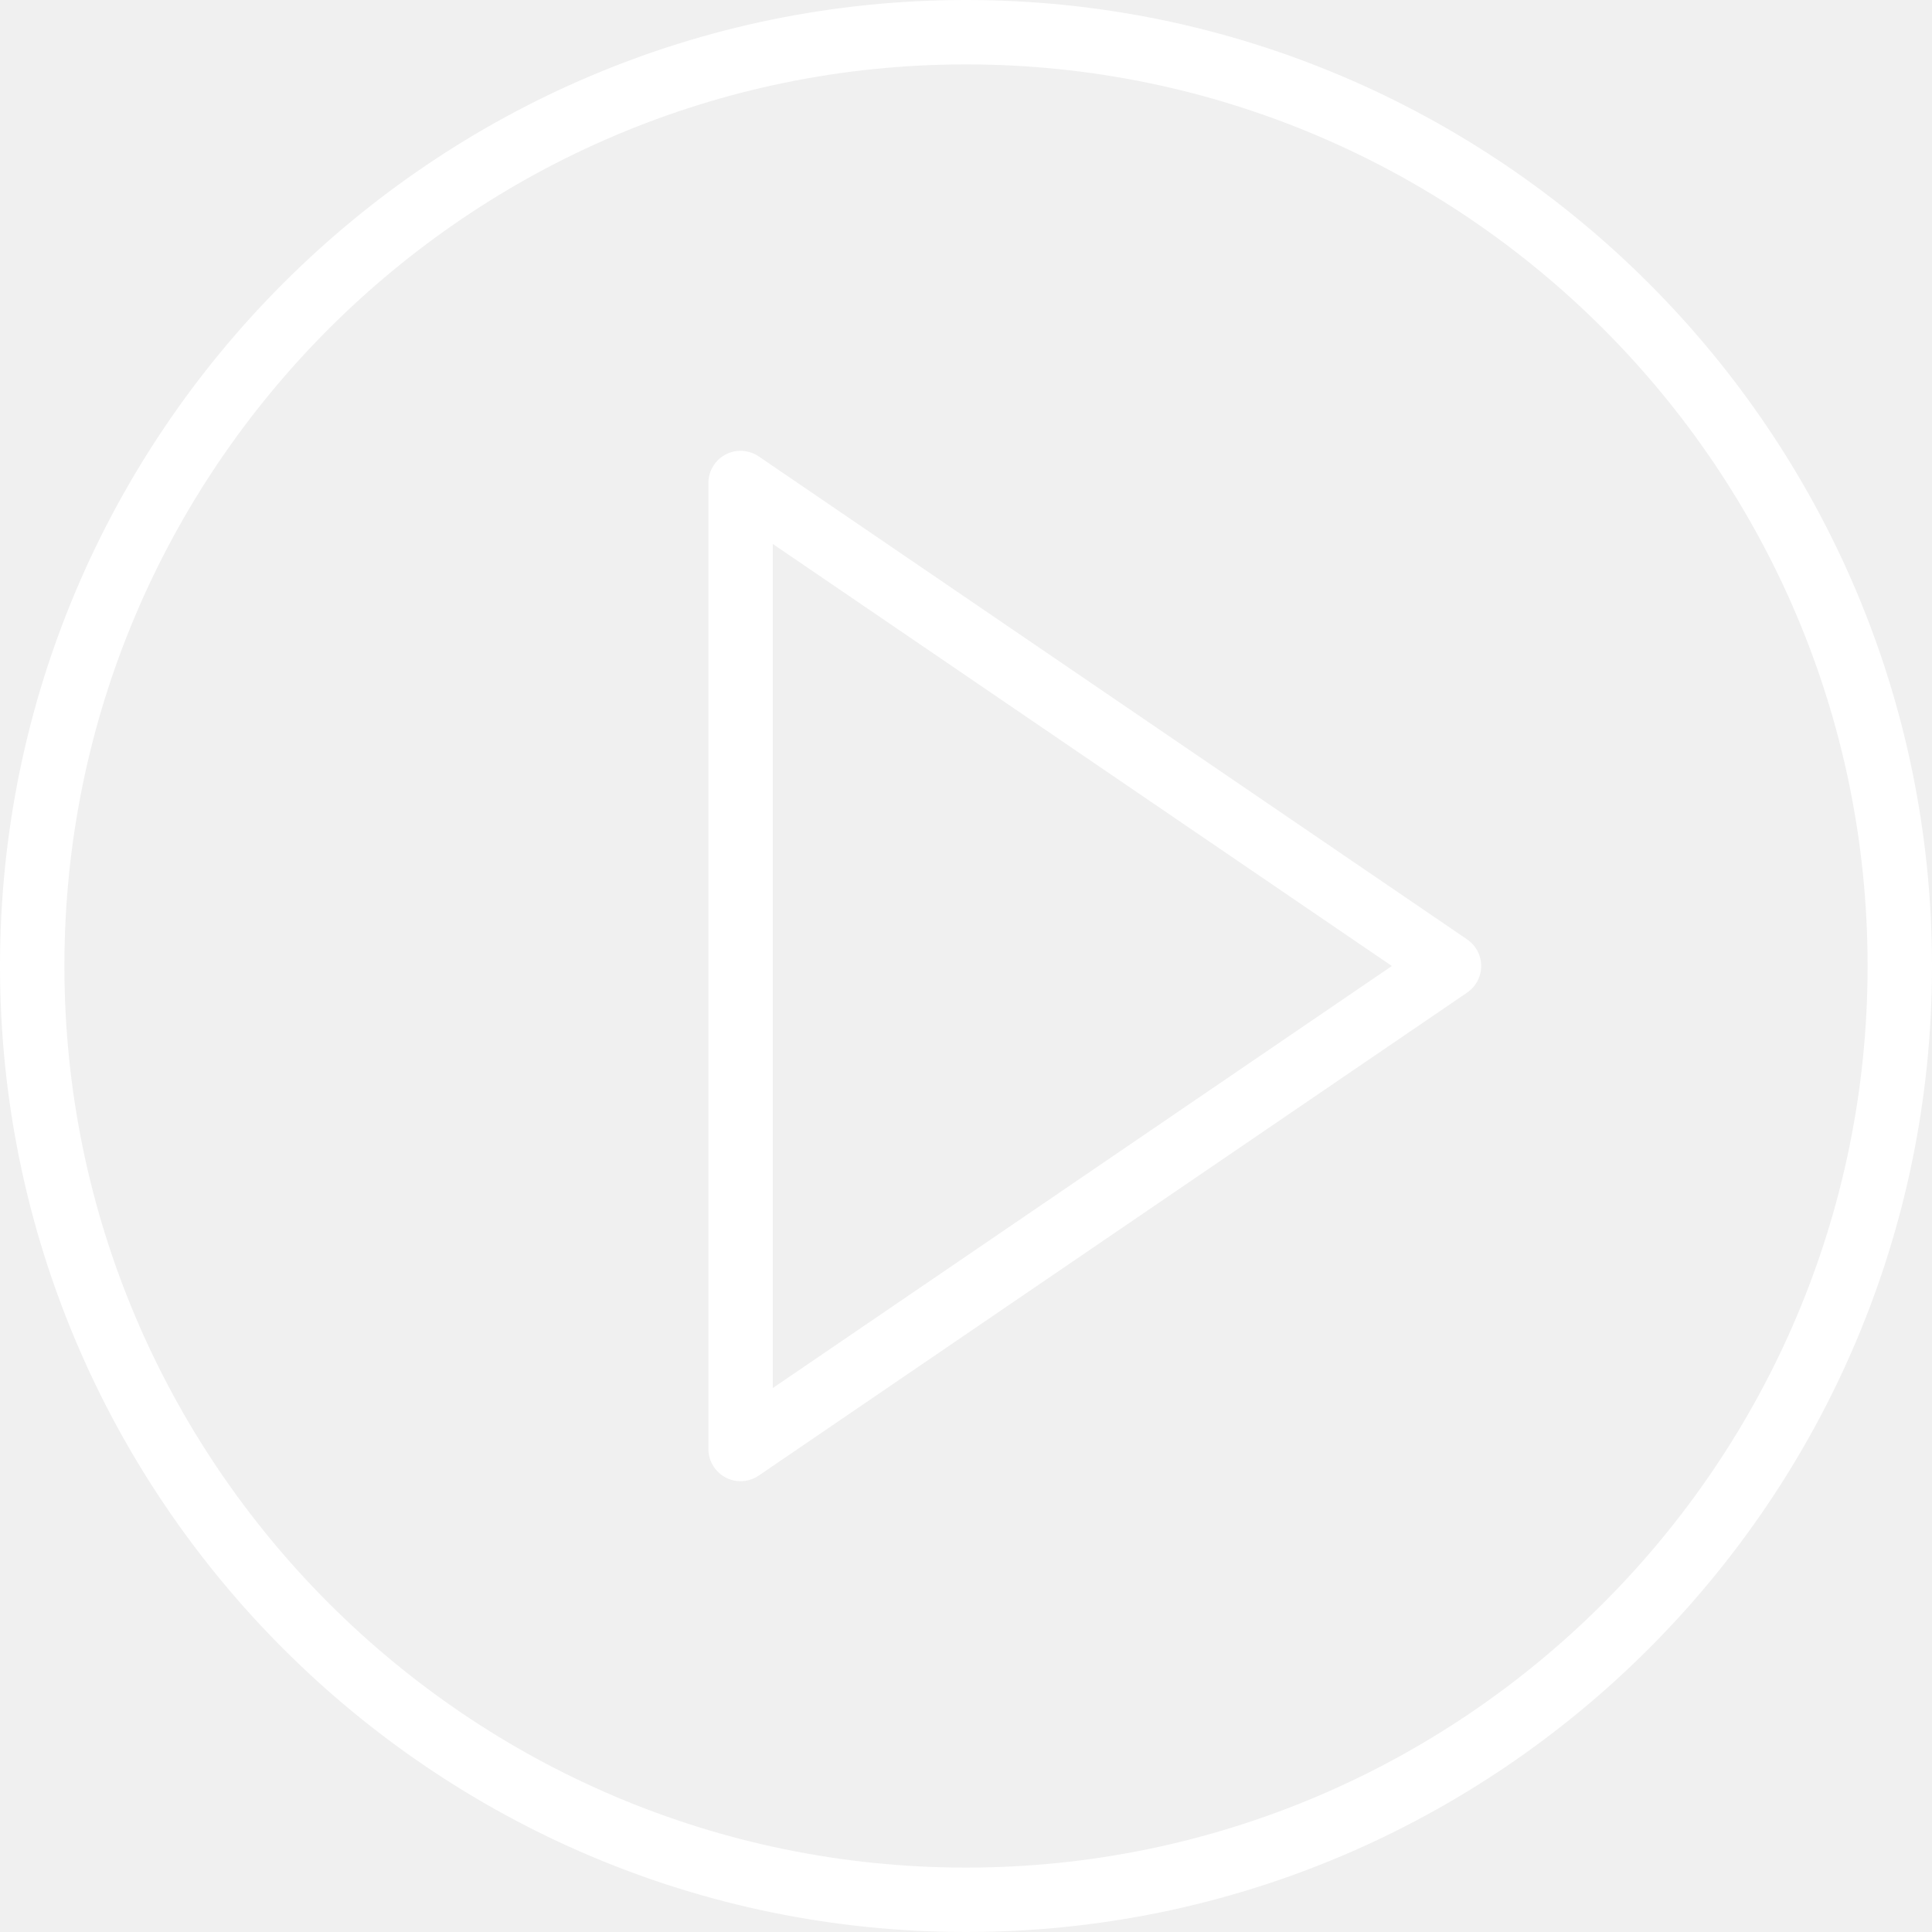
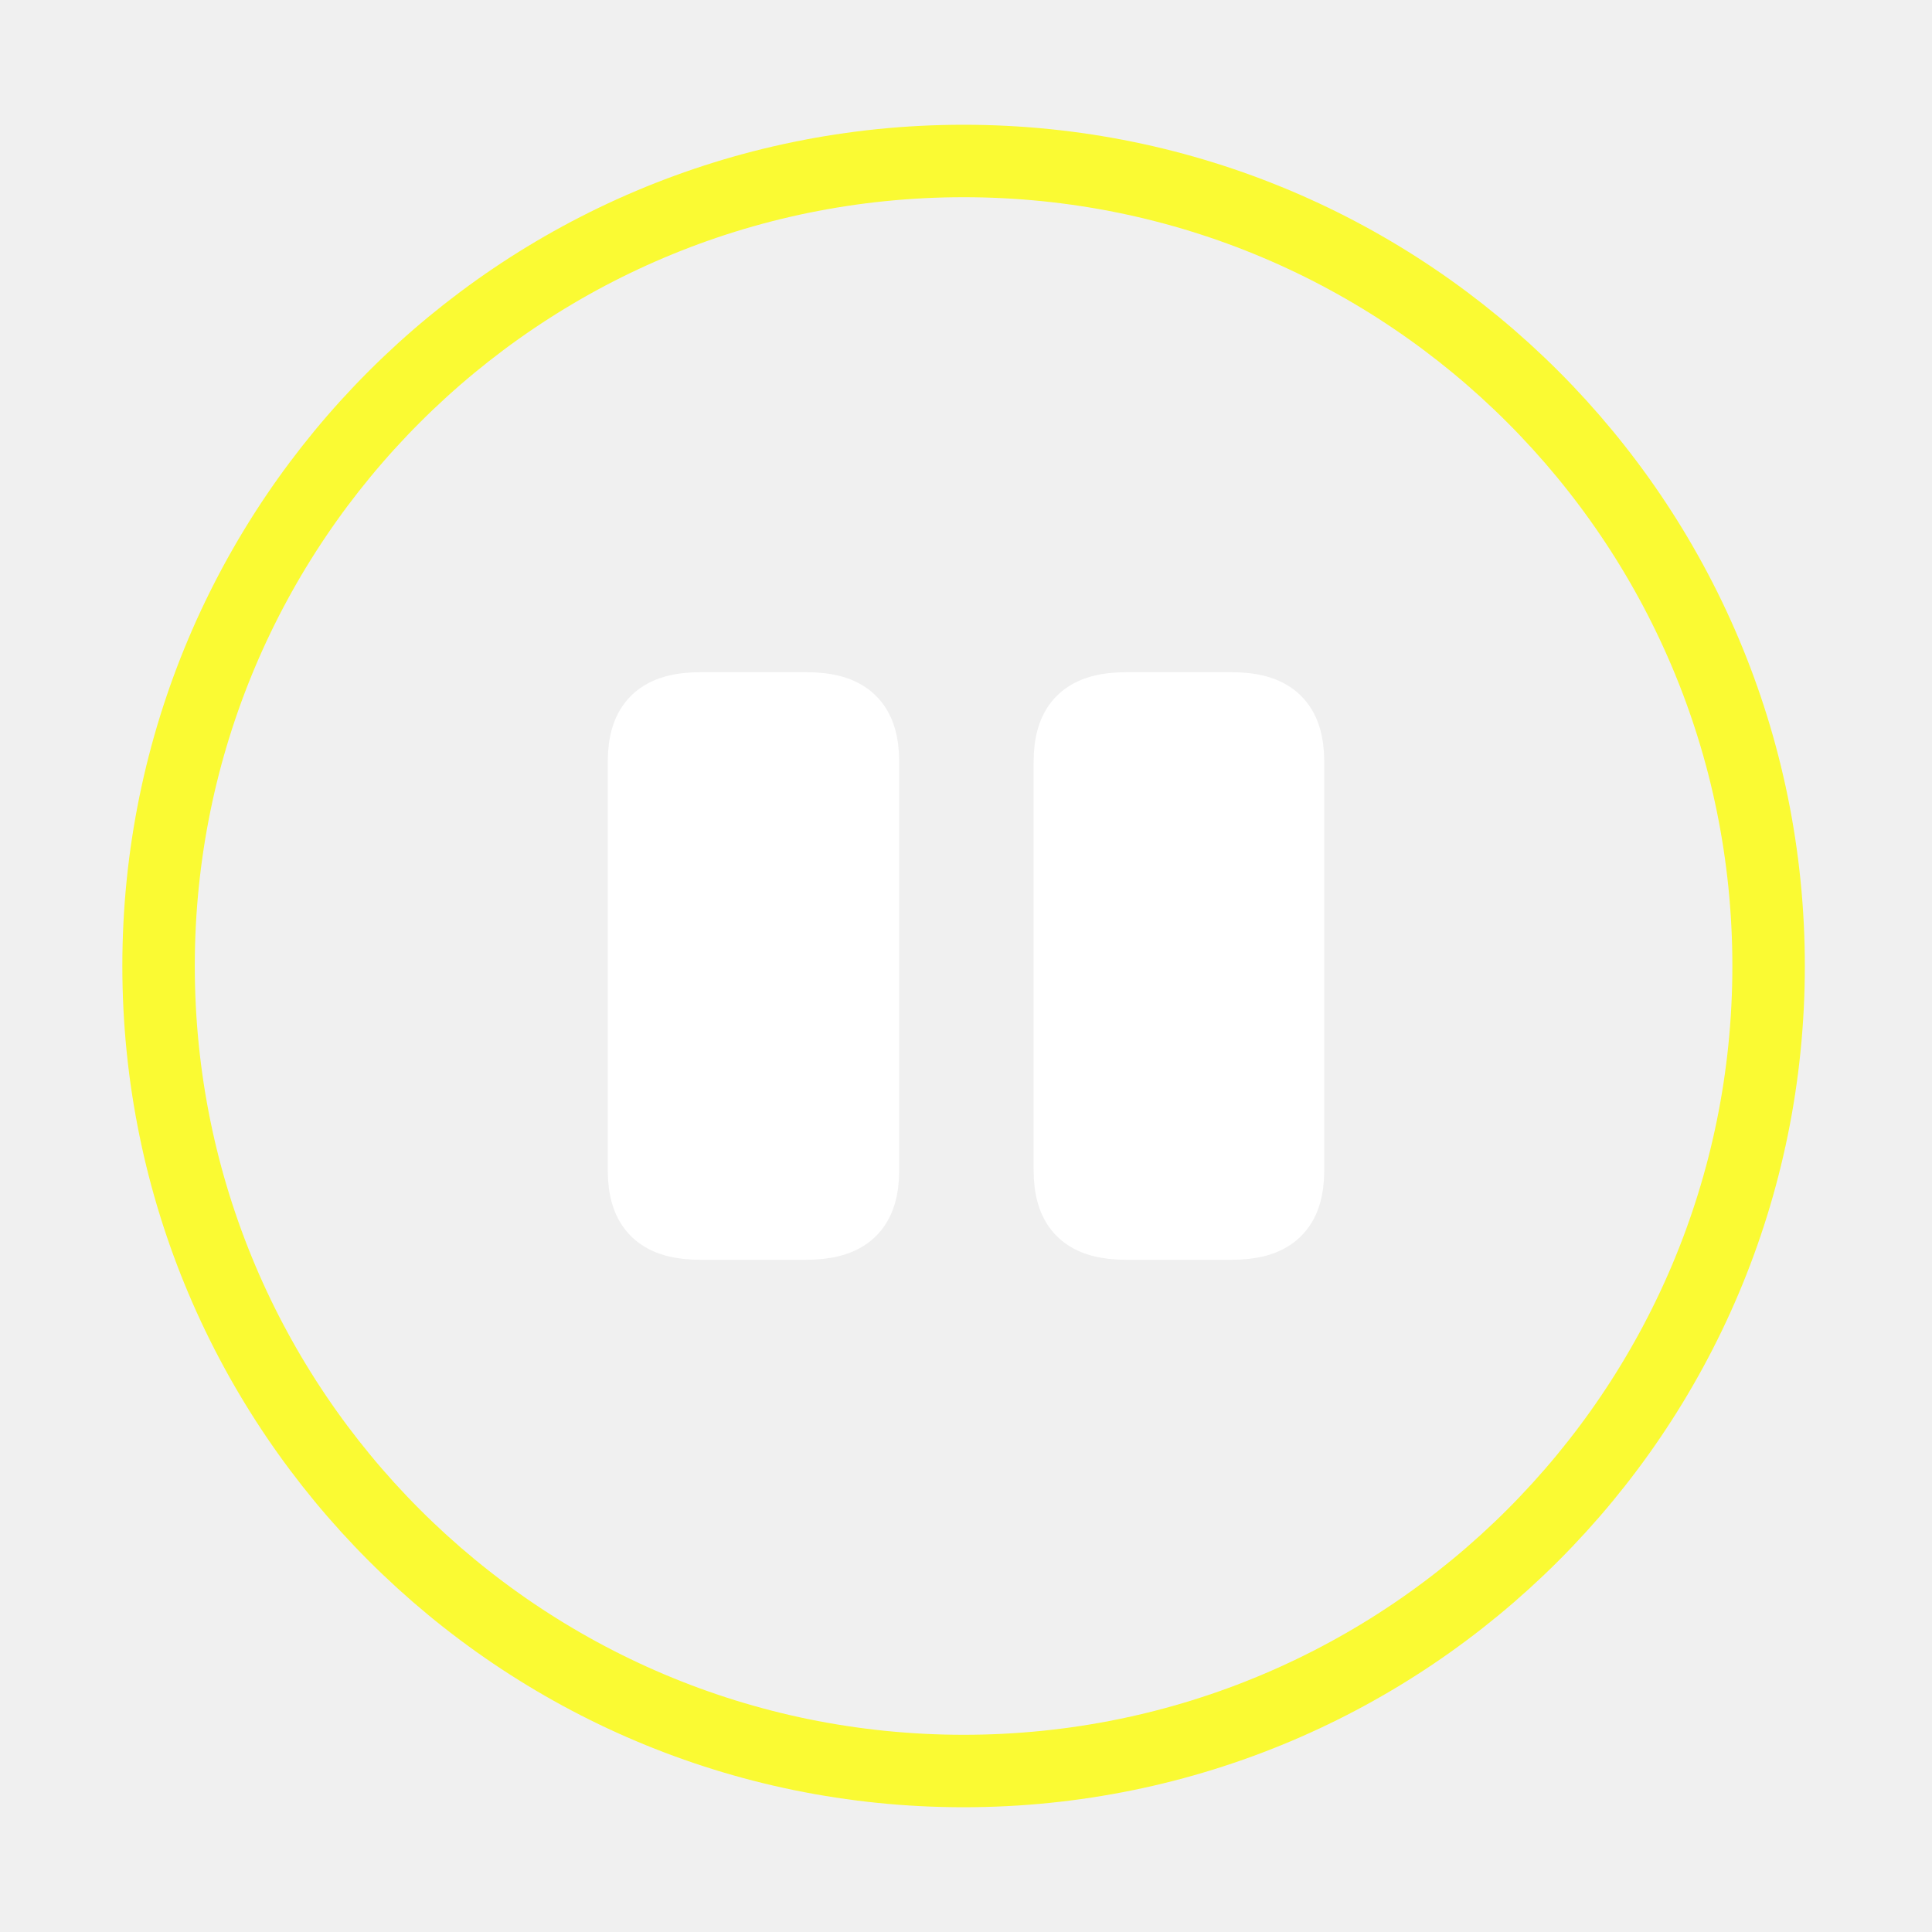
- <svg xmlns="http://www.w3.org/2000/svg" fill="#fff" height="800" width="800" viewBox="0 0 60 60">
-   <path d="M45.563 29.174l-22-15c-.307-.208-.703-.231-1.031-.058A1 1 0 0 0 22 15v30a1 1 0 0 0 .533.884A.99.99 0 0 0 23 46a1 1 0 0 0 .563-.174l22-15a1 1 0 0 0 0-1.652zM24 43.107V16.893L43.225 30 24 43.107zM30 0C13.458 0 0 13.458 0 30s13.458 30 30 30 30-13.458 30-30S46.542 0 30 0zm0 58C14.561 58 2 45.439 2 30S14.561 2 30 2s28 12.561 28 28-12.561 28-28 28z" />
+ <svg xmlns="http://www.w3.org/2000/svg" width="40" height="40" viewBox="0 0 40 40" fill="none">
+   <path d="M19.95 36.667C29.155 36.667 36.617 29.205 36.617 20C36.617 10.795 29.155 3.333 19.95 3.333C10.745 3.333 3.283 10.795 3.283 20C3.283 29.205 10.745 36.667 19.95 36.667Z" stroke="#FAFA33" stroke-width="1.5" stroke-linecap="round" stroke-linejoin="round" />
+   <path d="M17.867 24.217V15.783C17.867 14.983 17.533 14.667 16.683 14.667H14.517C13.667 14.667 13.333 14.983 13.333 15.783V24.217C13.333 25.017 13.667 25.333 14.517 25.333H16.667C17.533 25.333 17.867 25.017 17.867 24.217Z" fill="white" stroke="white" stroke-width="1.5" stroke-linecap="round" stroke-linejoin="round" />
+   <path d="M26.667 24.217V15.783C26.667 14.983 26.333 14.667 25.483 14.667H23.333C22.483 14.667 22.15 14.983 22.15 15.783V24.217C22.15 25.017 22.483 25.333 23.333 25.333H25.483C26.333 25.333 26.667 25.017 26.667 24.217Z" fill="white" stroke="white" stroke-width="1.5" stroke-linecap="round" stroke-linejoin="round" />
</svg>
